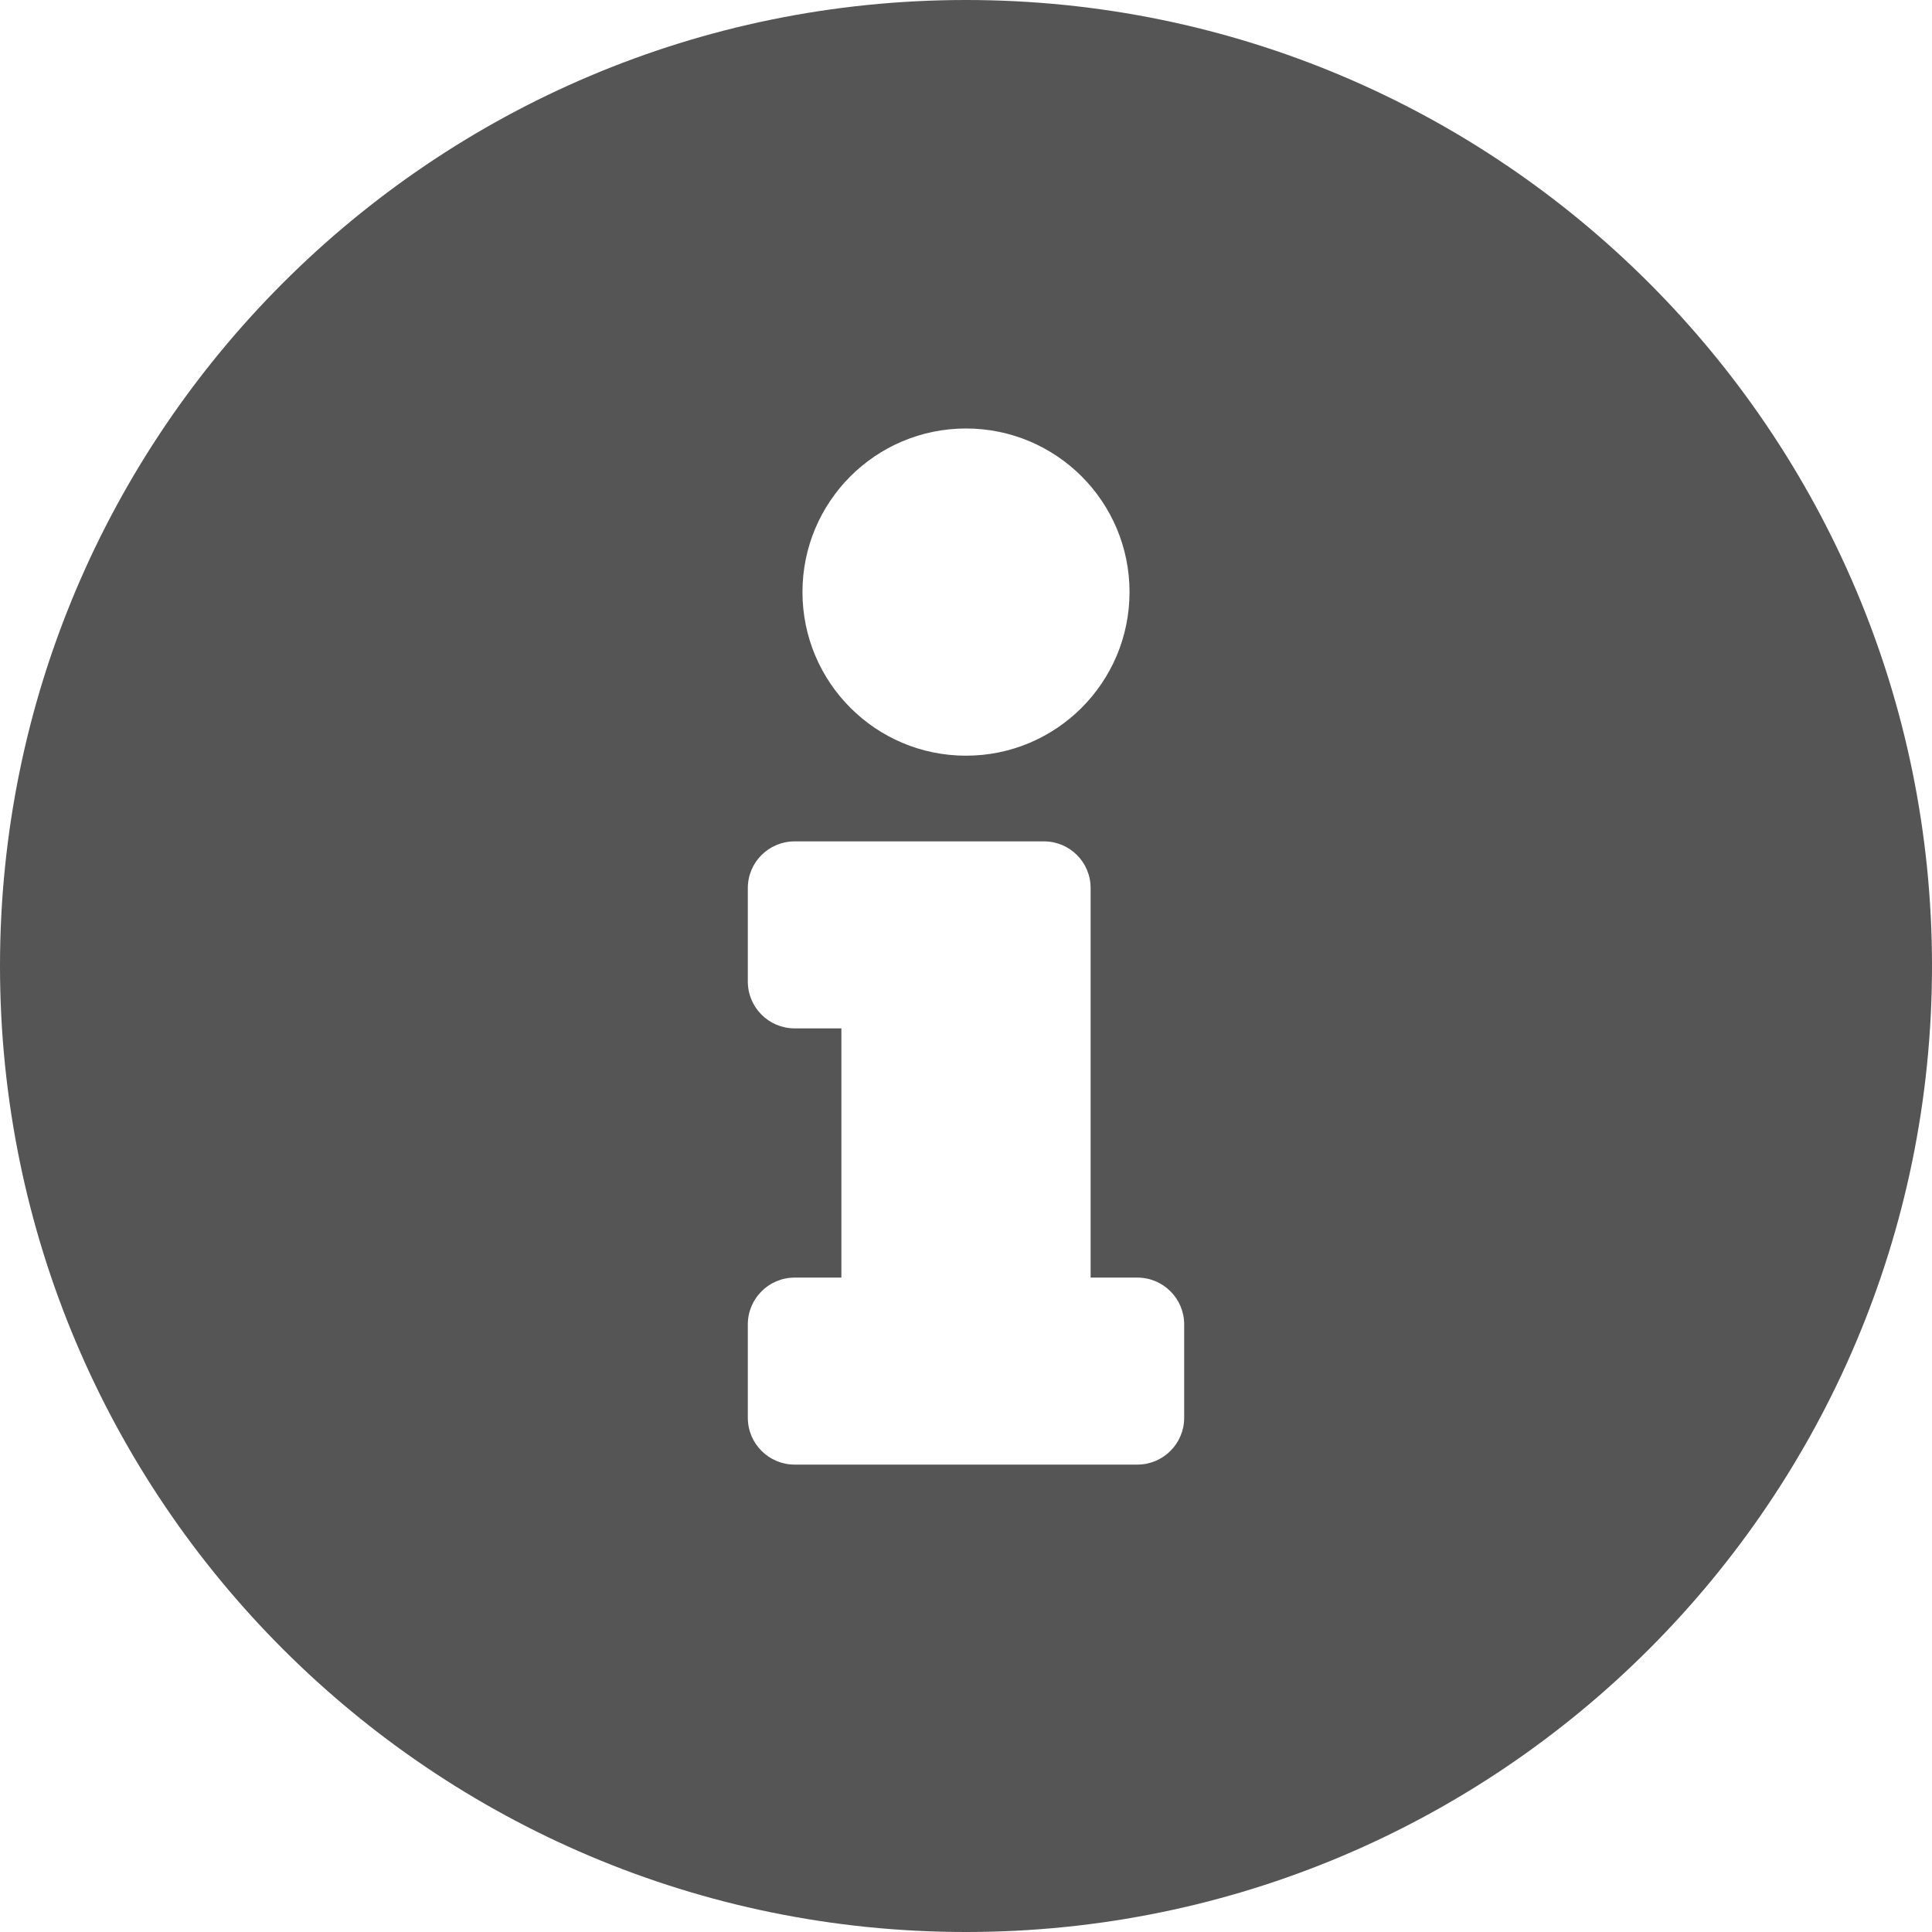
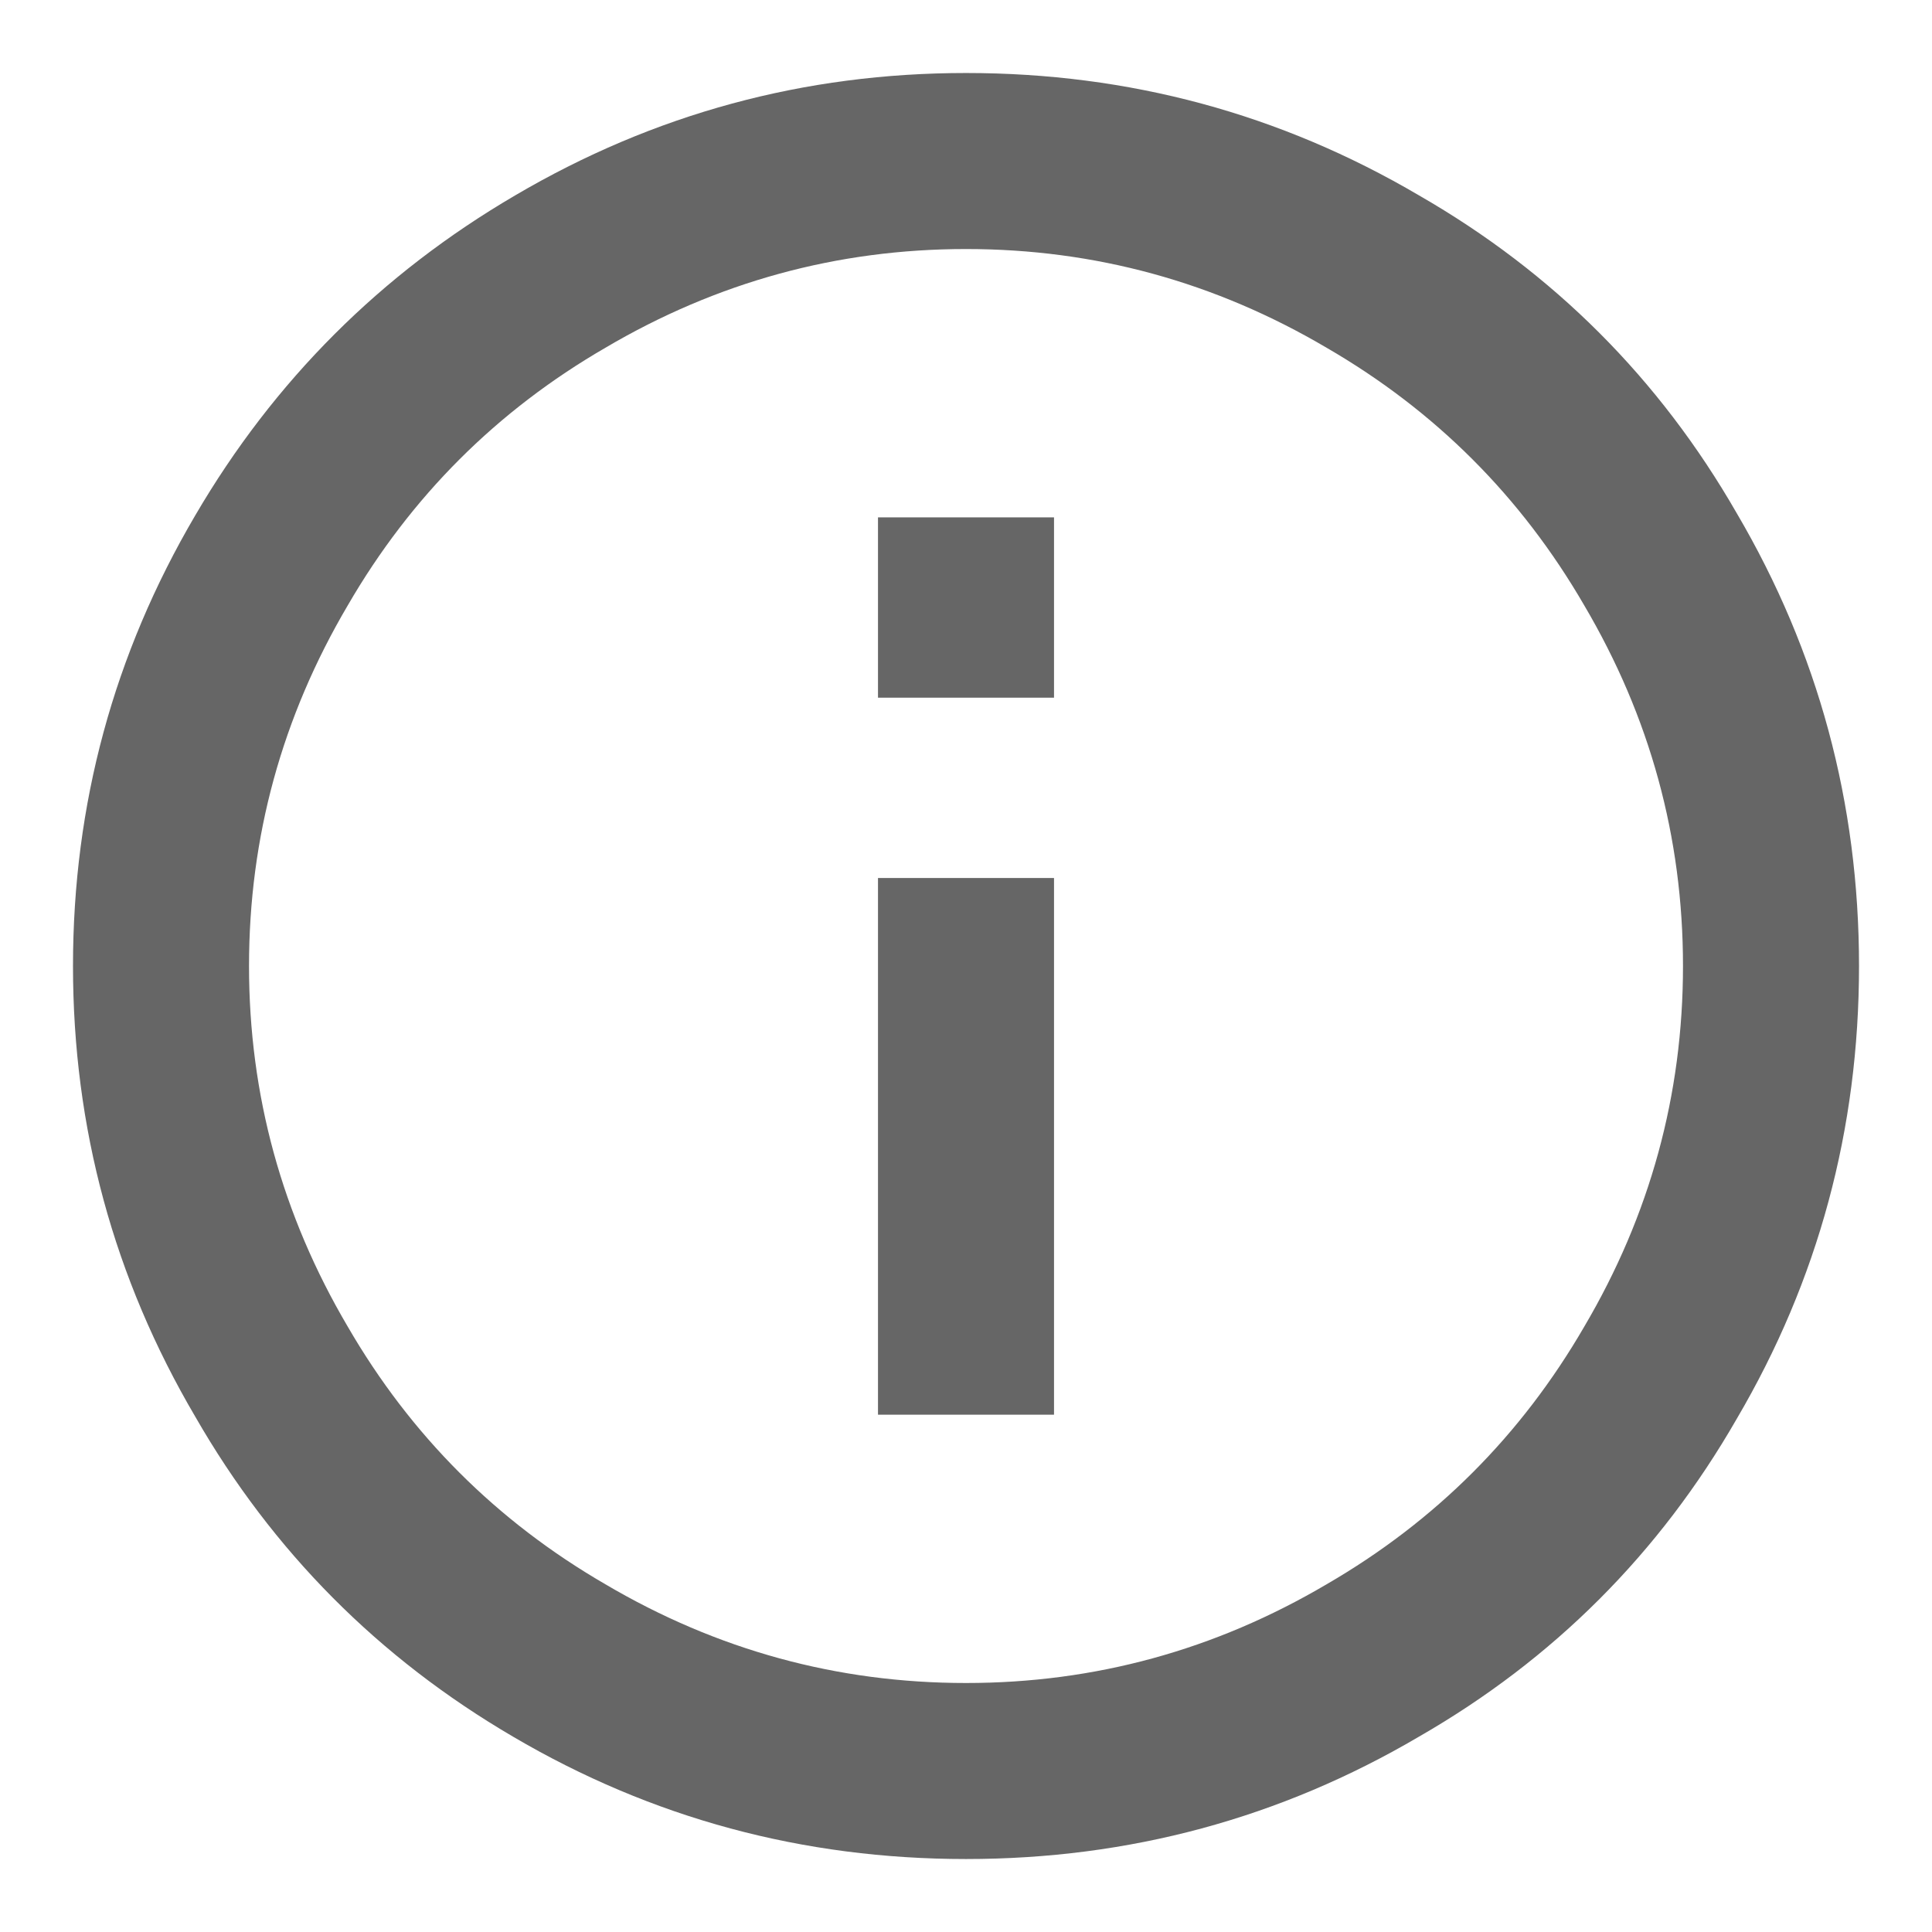
- <svg xmlns="http://www.w3.org/2000/svg" width="14px" height="14px" viewBox="0 0 14 14" version="1.1">
+ <svg xmlns="http://www.w3.org/2000/svg" width="18px" height="18px" viewBox="0 0 18 18" version="1.1">
  <g id="Page-1" stroke="none" stroke-width="1" fill="none" fill-rule="evenodd">
-     <g id="CU_Desktop_Slide_info-button_on-click" transform="translate(-1002, -4653)" fill="#555" fill-rule="nonzero">
-       <g id="info-circle-solid" transform="translate(1002, 4653)">
-         <path d="M7,0 C3.134,0 0,3.135 0,7 C0,10.867 3.134,14 7,14 C10.866,14 14,10.867 14,7 C14,3.135 10.866,0 7,0 Z M7,3.105 C7.655,3.105 8.185,3.636 8.185,4.29 C8.185,4.945 7.655,5.476 7,5.476 C6.345,5.476 5.815,4.945 5.815,4.29 C5.815,3.636 6.345,3.105 7,3.105 Z M8.581,10.274 C8.581,10.461 8.429,10.613 8.242,10.613 L5.758,10.613 C5.571,10.613 5.419,10.461 5.419,10.274 L5.419,9.597 C5.419,9.41 5.571,9.258 5.758,9.258 L6.097,9.258 L6.097,7.452 L5.758,7.452 C5.571,7.452 5.419,7.3 5.419,7.113 L5.419,6.435 C5.419,6.248 5.571,6.097 5.758,6.097 L7.565,6.097 C7.752,6.097 7.903,6.248 7.903,6.435 L7.903,9.258 L8.242,9.258 C8.429,9.258 8.581,9.41 8.581,9.597 L8.581,10.274 Z" id="Shape" />
+     <g id="CU_Desktop_Zoomed-Map-Copy-4" transform="translate(-1384, -5559)" fill="#666666" fill-rule="nonzero">
+       <g id="-2" transform="translate(1384.68, 5559.68)">
+         <path d="M7.5,5.82 L7.5,4.14 L9.14,4.14 L9.14,5.82 L7.5,5.82 Z M8.32,15 C9.52,15 10.64,14.693 11.68,14.08 C12.693,13.493 13.493,12.693 14.08,11.68 C14.693,10.64 15,9.52 15,8.32 C15,7.12 14.693,6 14.08,4.96 C13.493,3.947 12.693,3.147 11.68,2.56 C10.64,1.947 9.52,1.64 8.32,1.64 C7.12,1.64 6,1.947 4.96,2.56 C3.947,3.147 3.147,3.947 2.56,4.96 C1.947,6 1.64,7.12 1.64,8.32 C1.64,9.52 1.947,10.64 2.56,11.68 C3.147,12.693 3.947,13.493 4.96,14.08 C6,14.693 7.12,15 8.32,15 Z M8.32,0 C9.84,0 11.247,0.38 12.54,1.14 C13.793,1.86 14.78,2.847 15.5,4.1 C16.26,5.393 16.64,6.8 16.64,8.32 C16.64,9.84 16.26,11.247 15.5,12.54 C14.78,13.793 13.793,14.78 12.54,15.5 C11.247,16.26 9.84,16.64 8.32,16.64 C6.8,16.64 5.393,16.26 4.1,15.5 C2.847,14.767 1.86,13.773 1.14,12.52 C0.38,11.227 0,9.827 0,8.32 C0,6.813 0.38,5.413 1.14,4.12 C1.873,2.867 2.867,1.873 4.12,1.14 C5.413,0.38 6.813,0 8.32,0 Z M7.5,12.5 L7.5,7.5 L9.14,7.5 L9.14,12.5 L7.5,12.5 Z" id="" />
      </g>
    </g>
  </g>
</svg>
